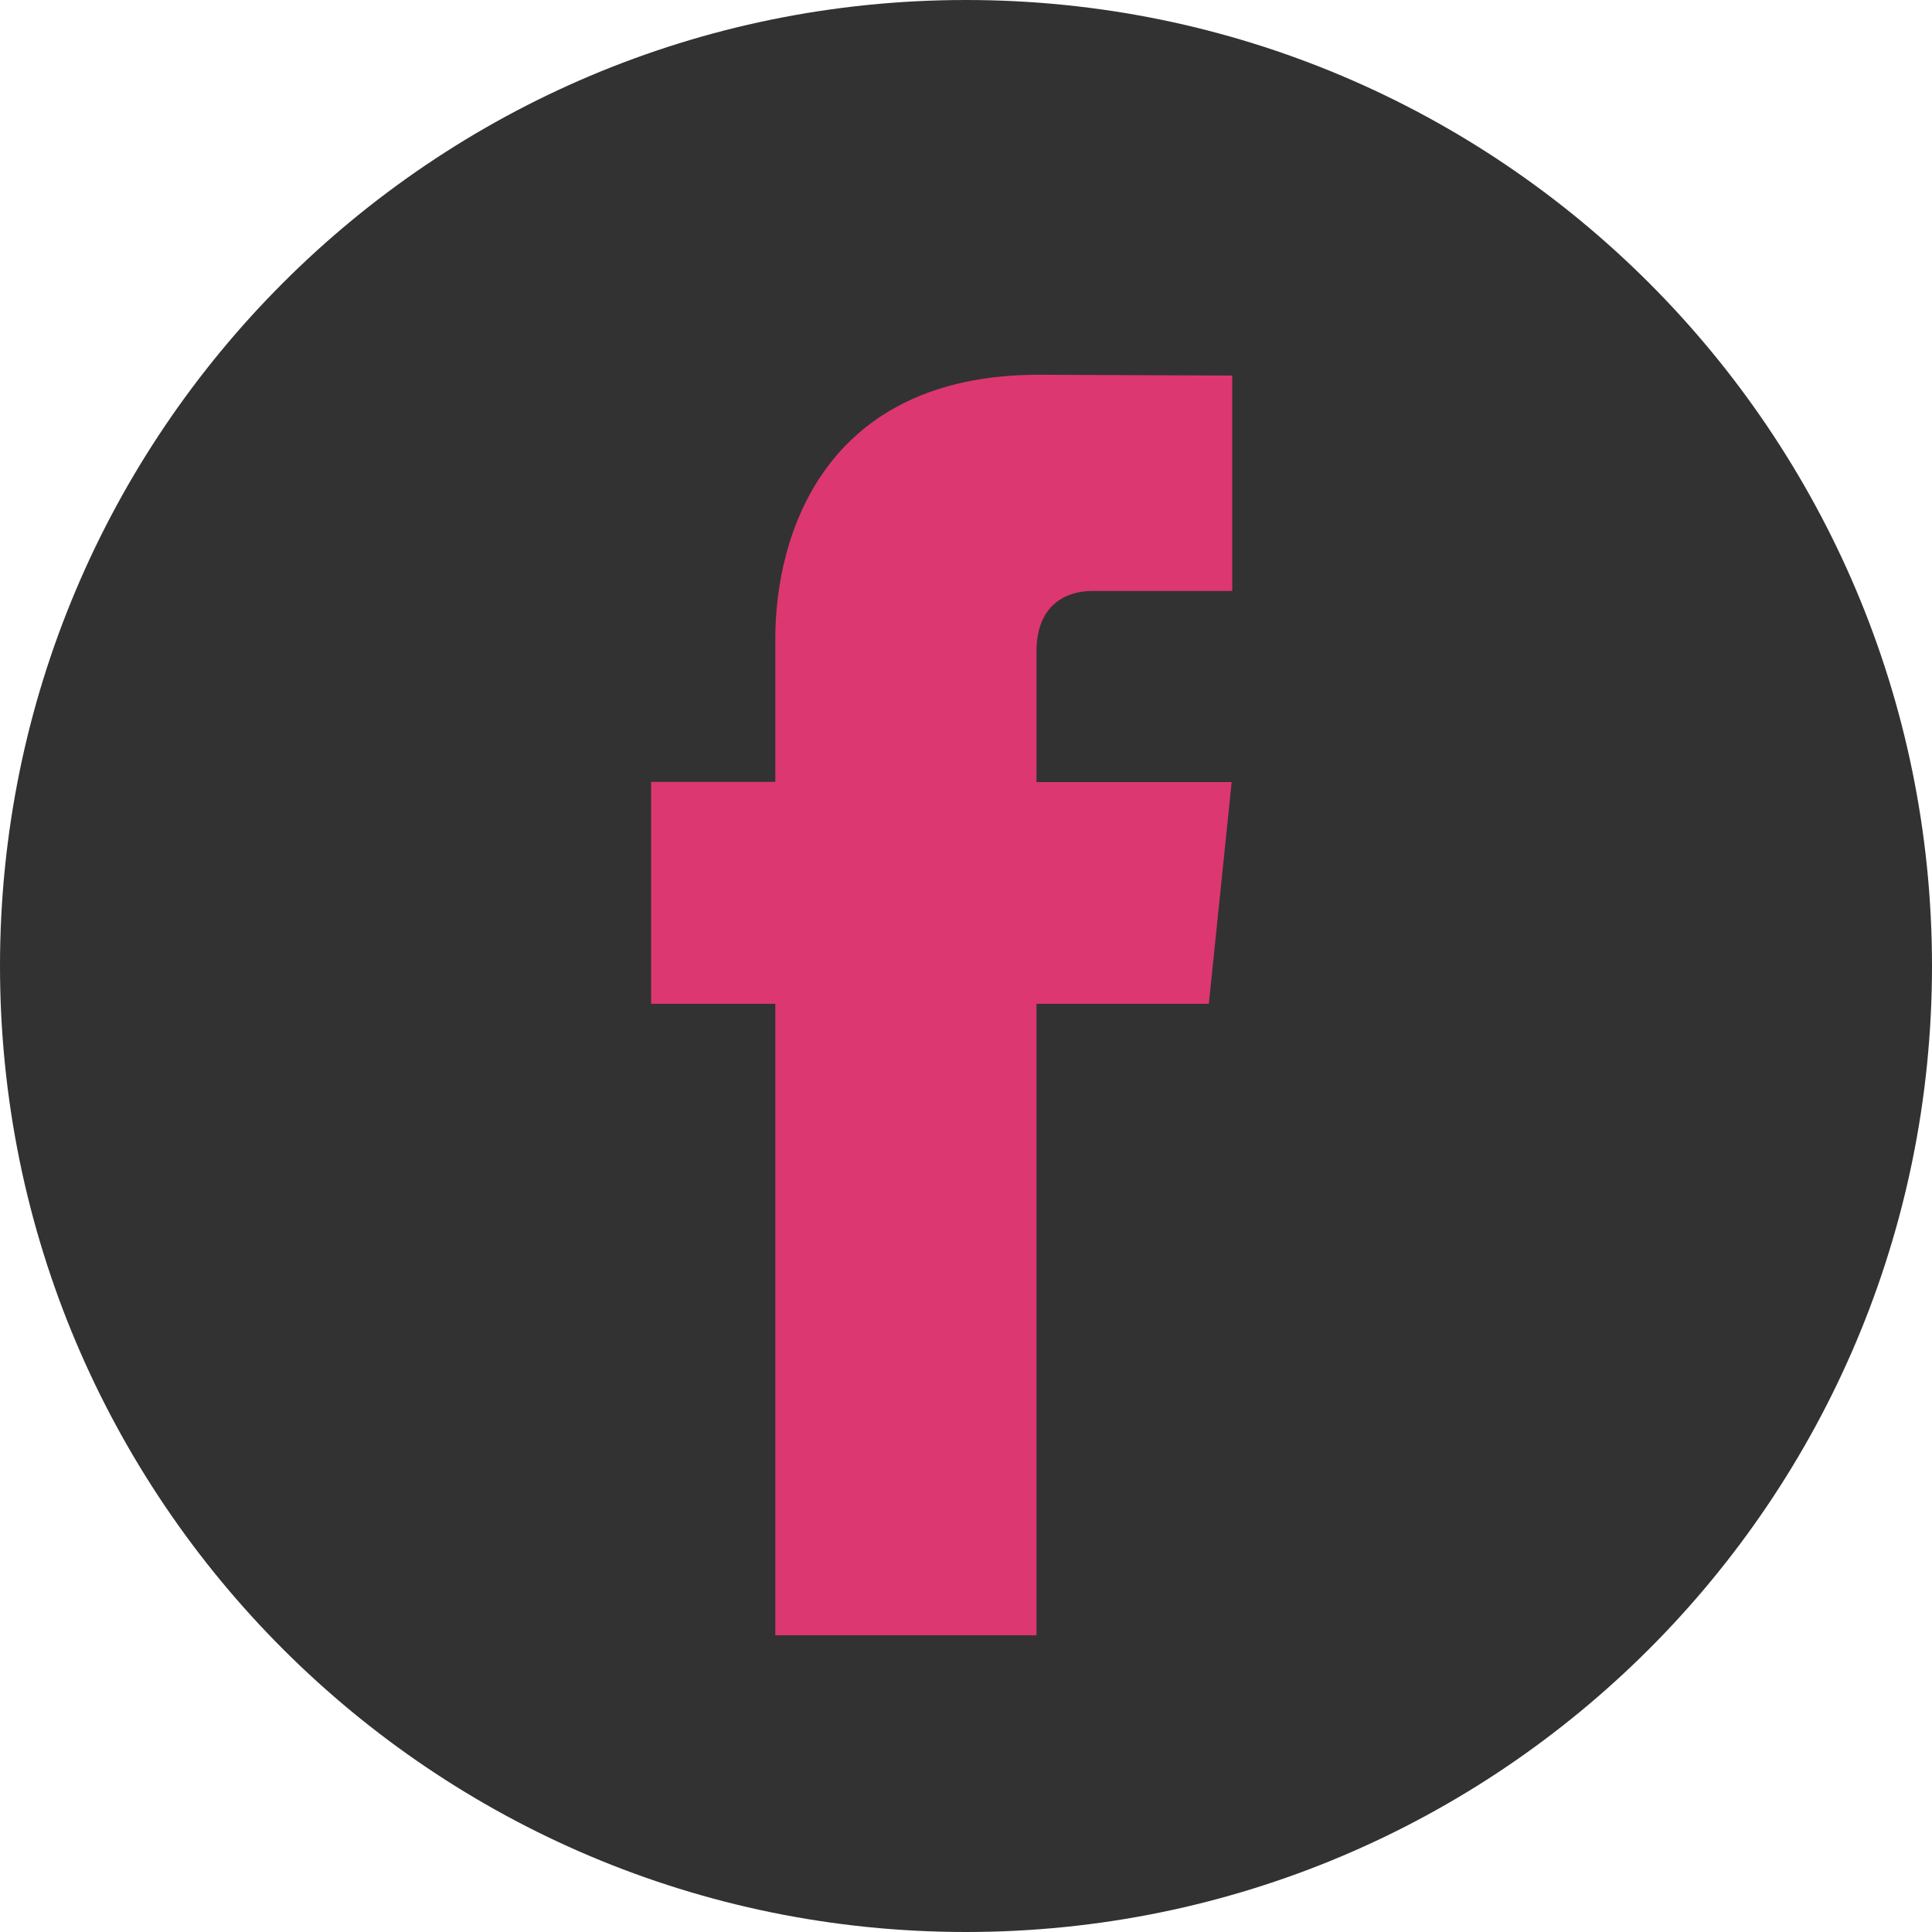
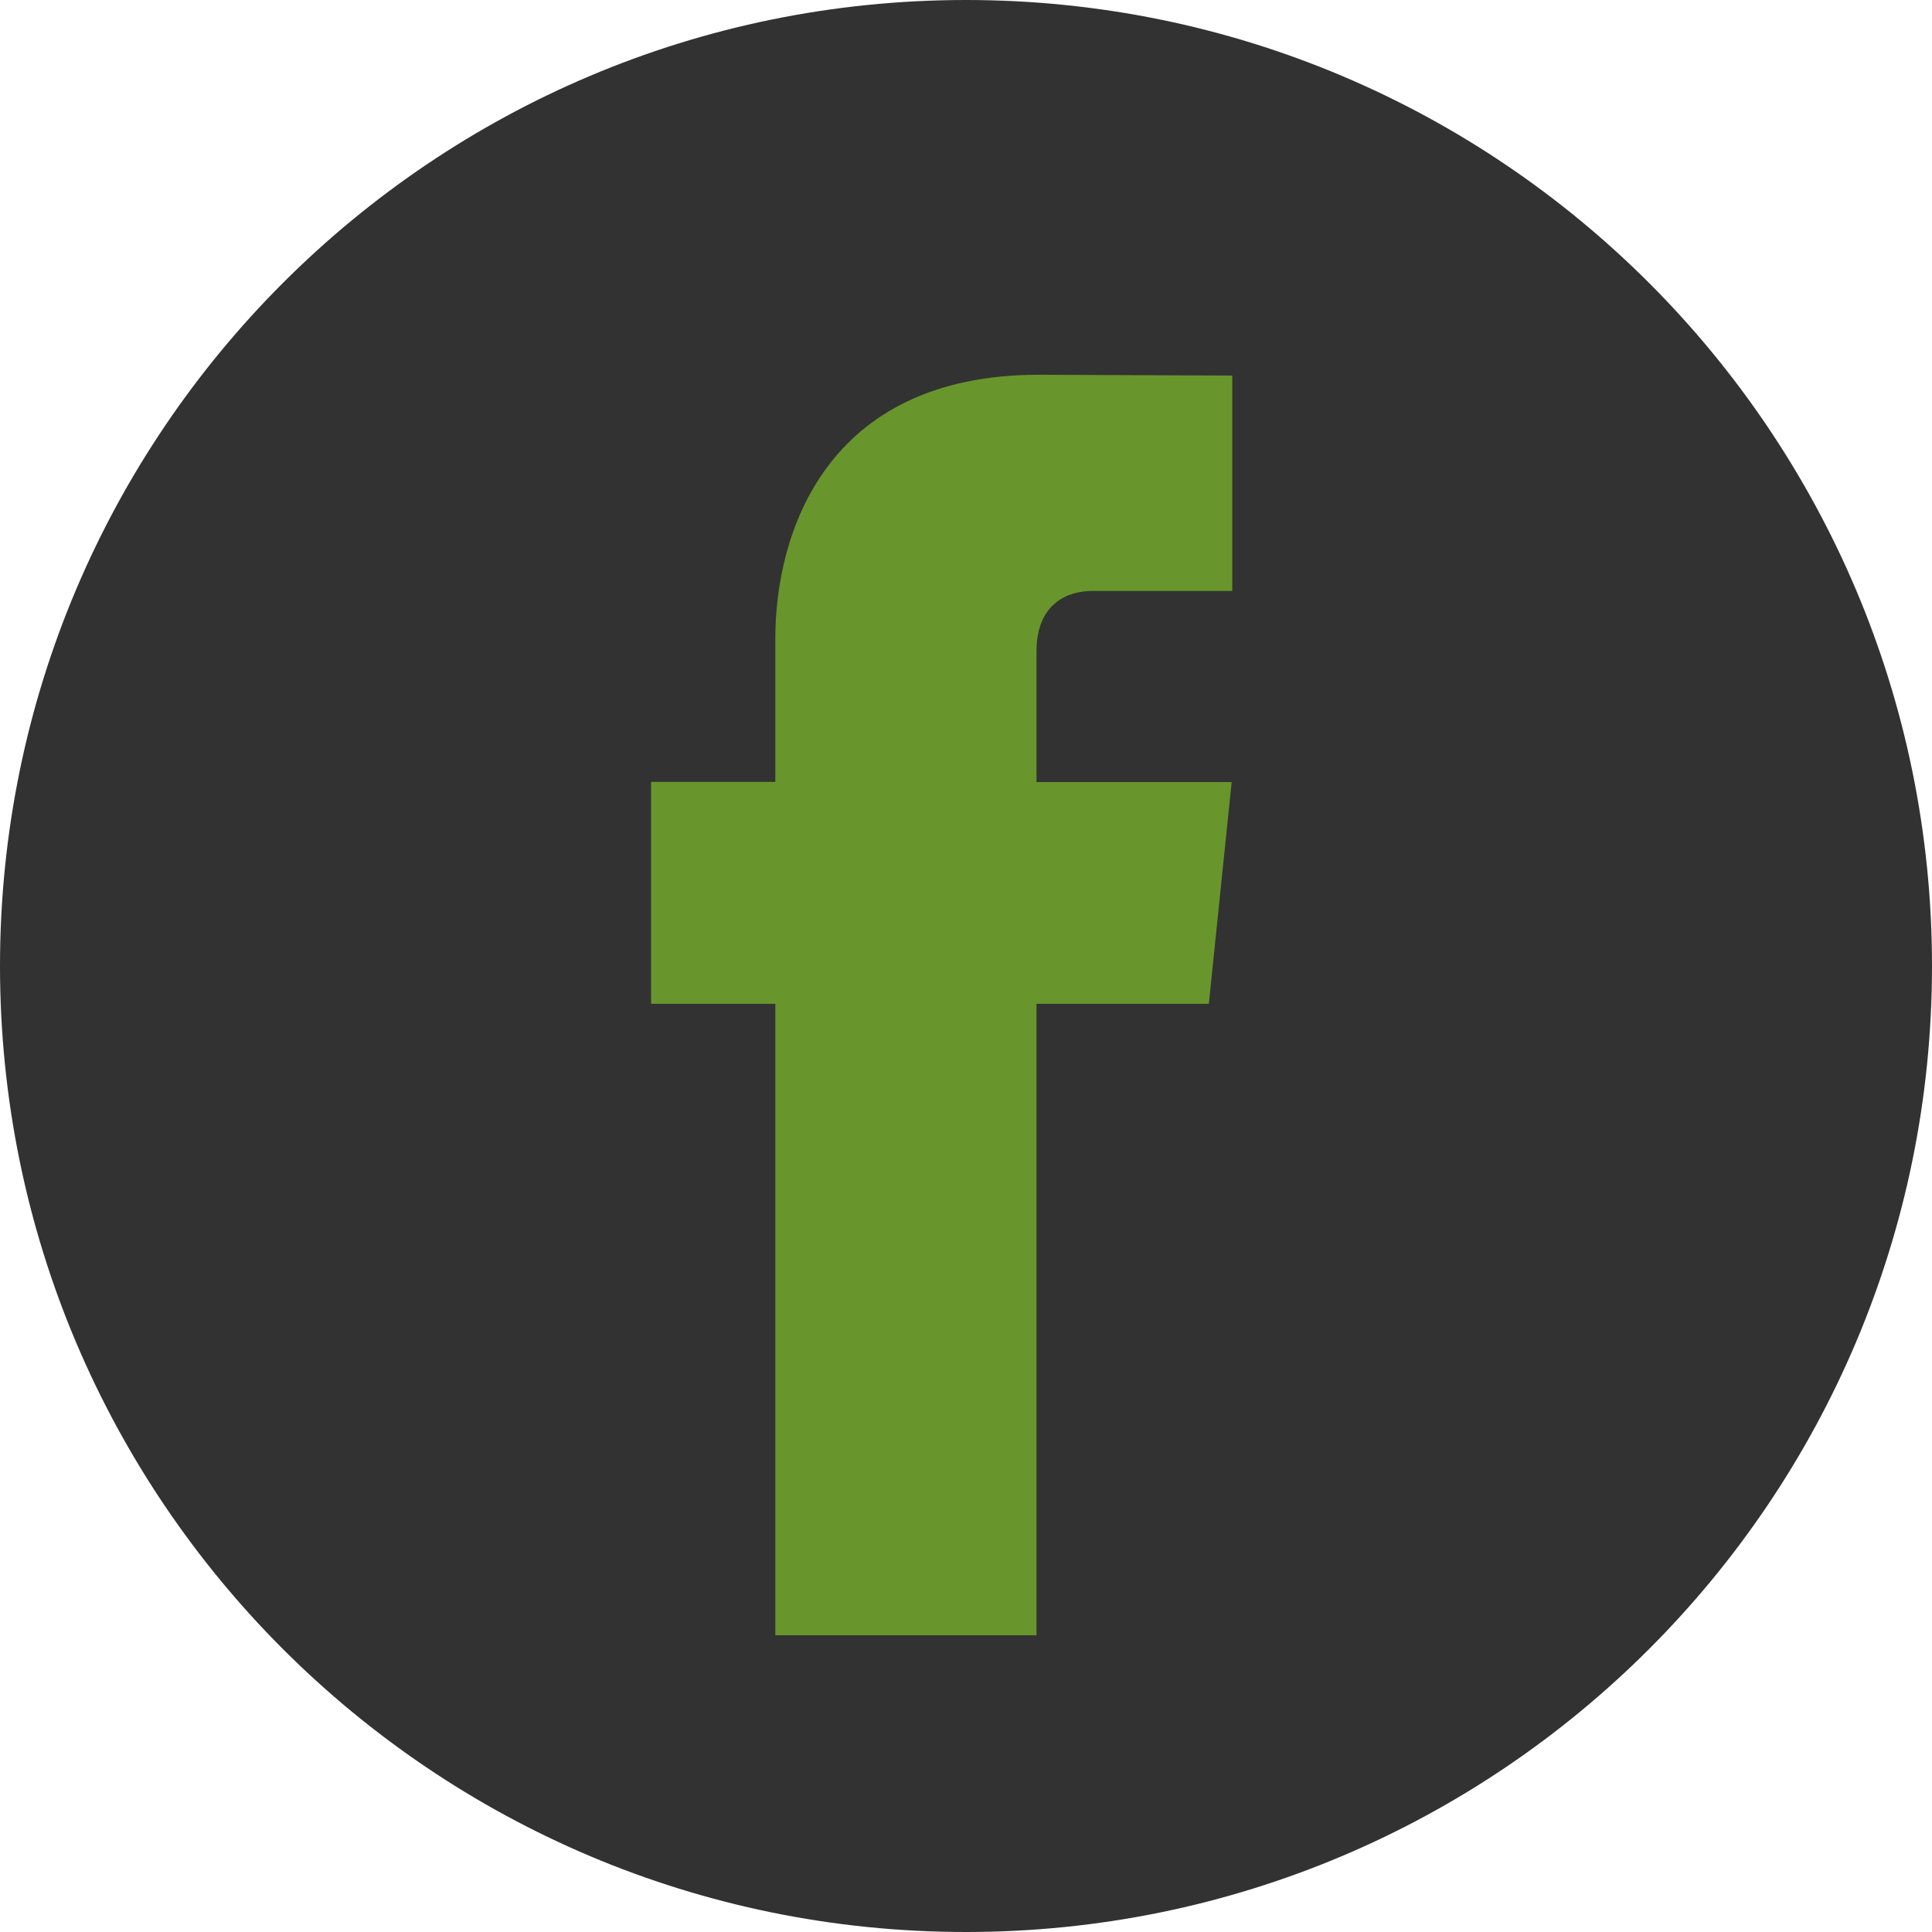
<svg xmlns="http://www.w3.org/2000/svg" version="1.1" id="Capa_1" x="0px" y="0px" viewBox="0 0 112.196 112.196" style="enable-background:new 0 0 112.196 112.196;" xml:space="preserve" width="55px" height="55px" class="">
  <g>
    <g>
      <circle style="fill:#323232" cx="56.098" cy="56.098" r="56.098" data-original="#3B5998" class="" data-old_color="#3B5998" />
-       <path style="fill:#DC3770" d="M70.201,58.294h-10.01v36.672H45.025V58.294h-7.213V45.406h7.213v-8.34   c0-5.964,2.833-15.303,15.301-15.303L71.56,21.81v12.51h-8.151c-1.337,0-3.217,0.668-3.217,3.513v7.585h11.334L70.201,58.294z" data-original="#FFFFFF" class="active-path" data-old_color="#FFFFFF" />
+       <path style="fill:#69952D" d="M70.201,58.294h-10.01v36.672H45.025V58.294h-7.213V45.406h7.213v-8.34   c0-5.964,2.833-15.303,15.301-15.303L71.56,21.81v12.51h-8.151c-1.337,0-3.217,0.668-3.217,3.513v7.585h11.334L70.201,58.294z" data-original="#FFFFFF" class="active-path" data-old_color="#FFFFFF" />
    </g>
  </g>
</svg>
